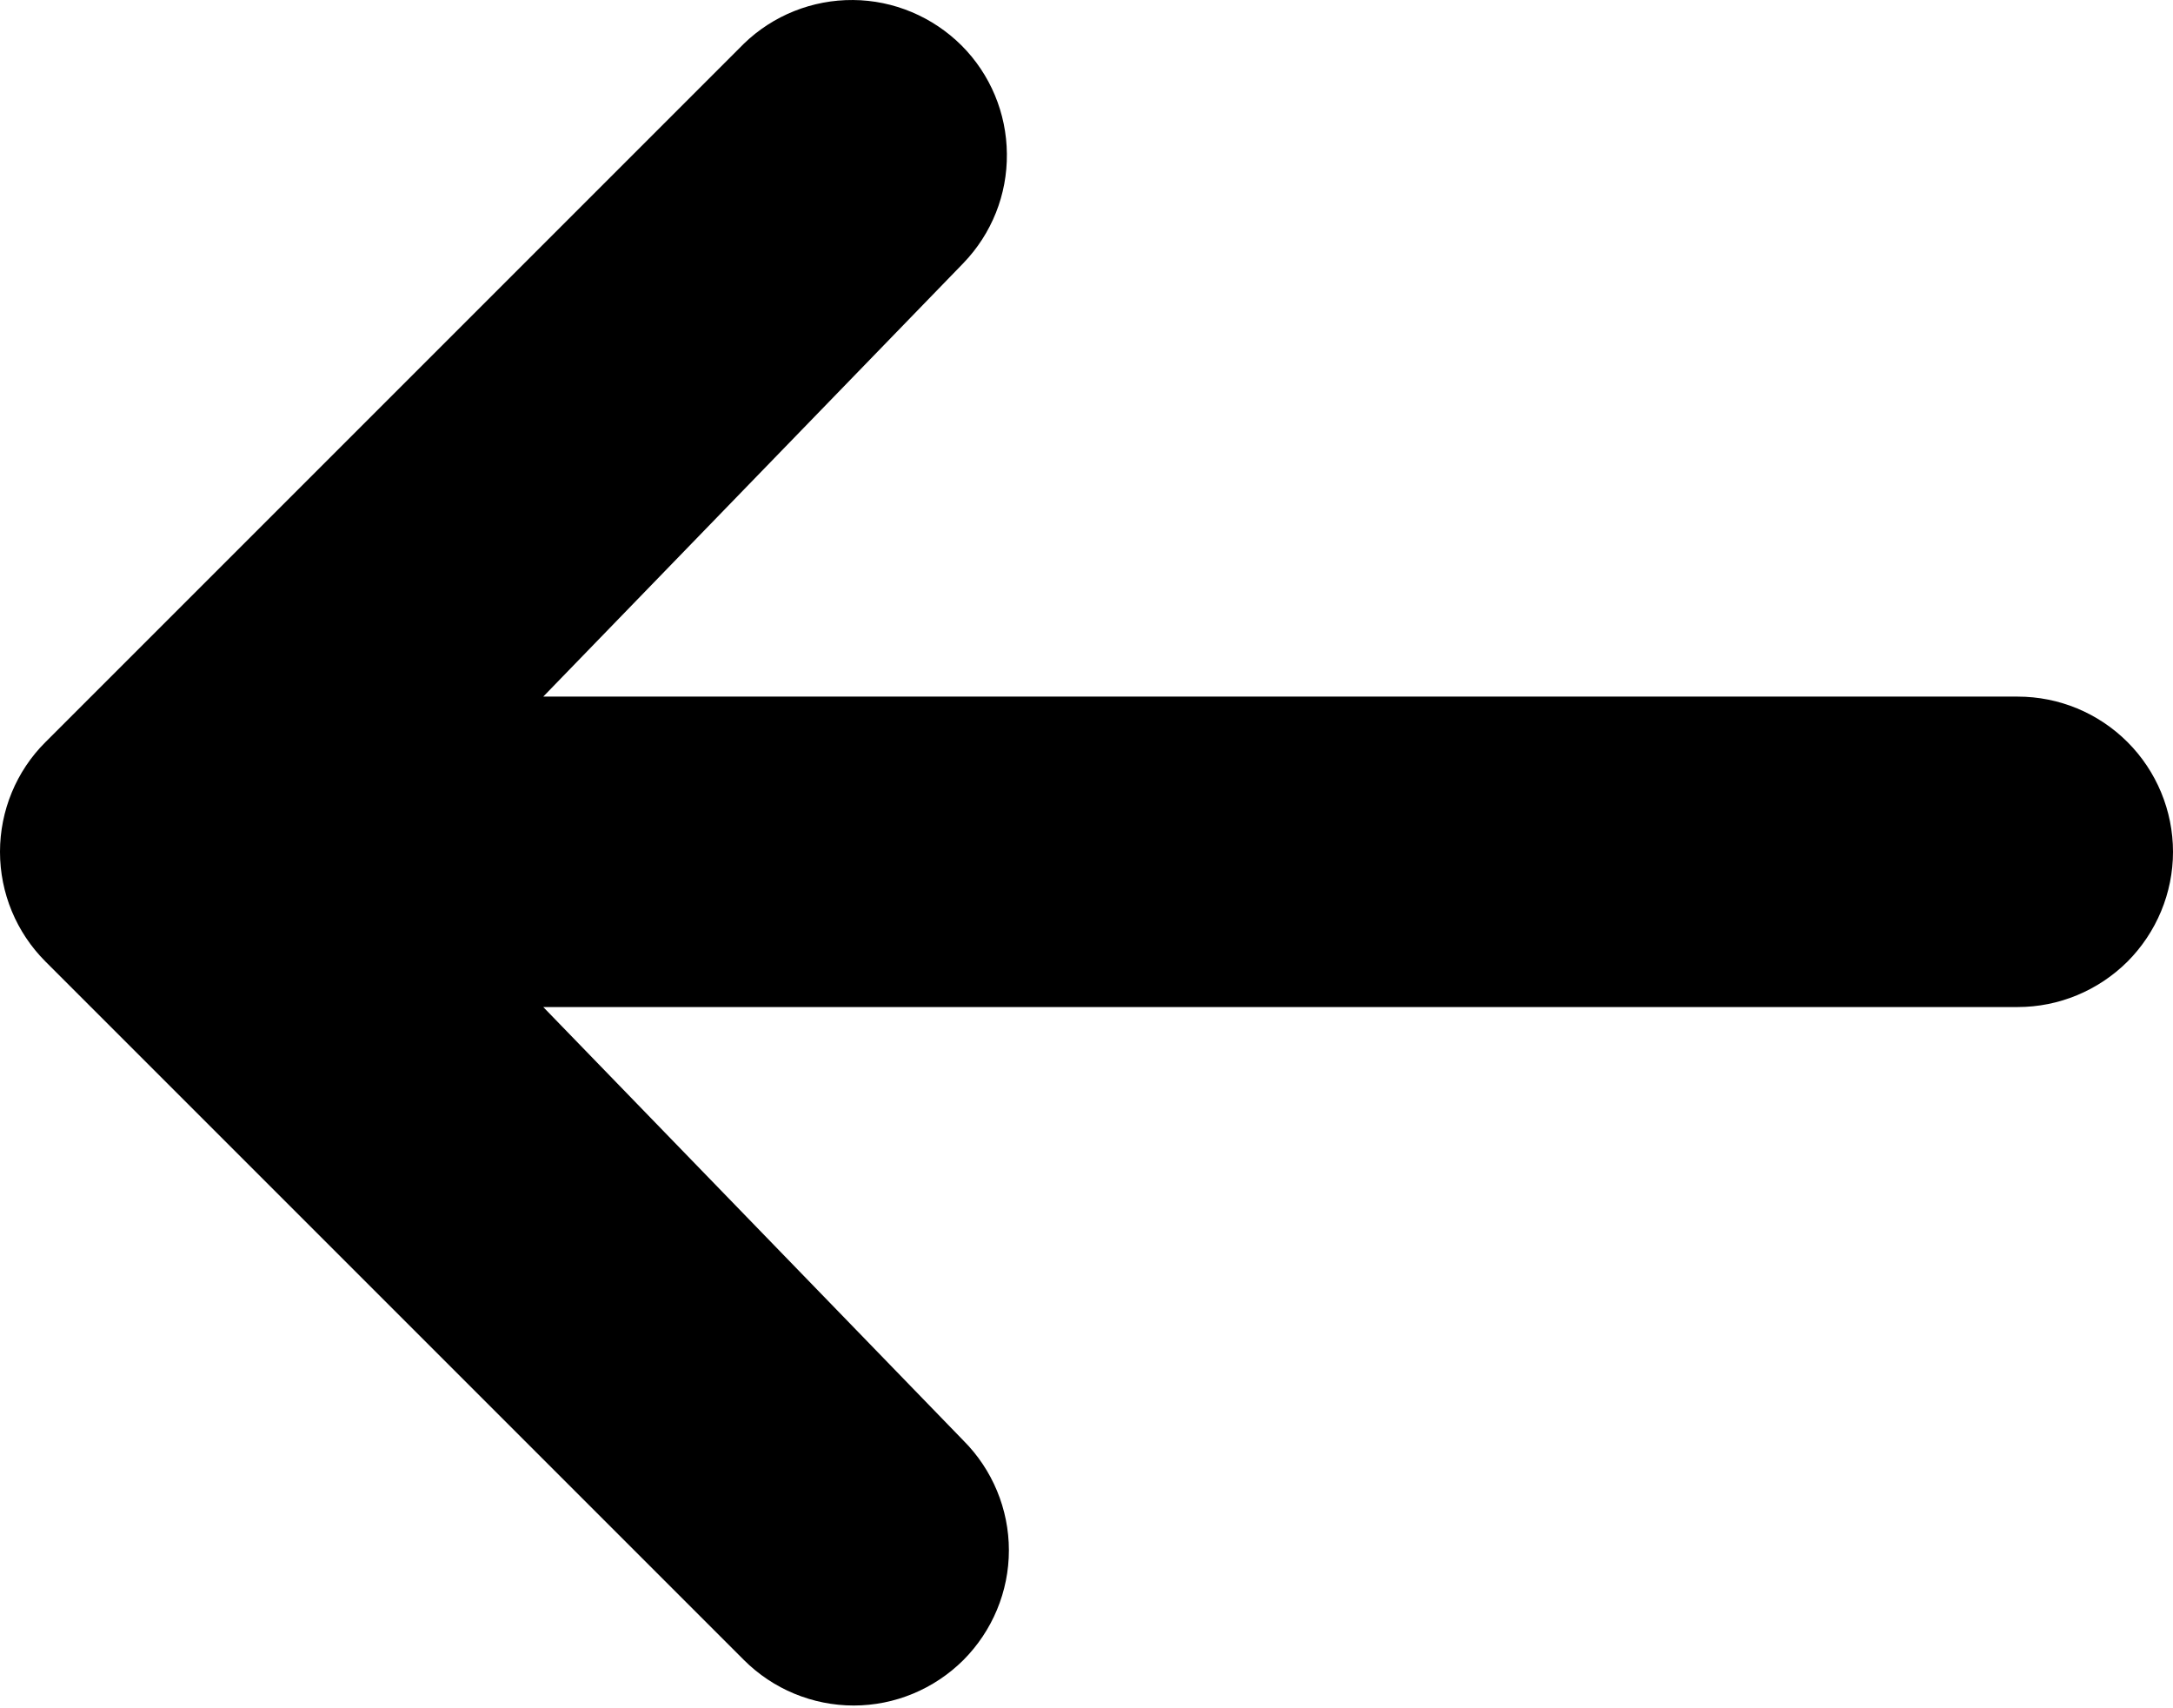
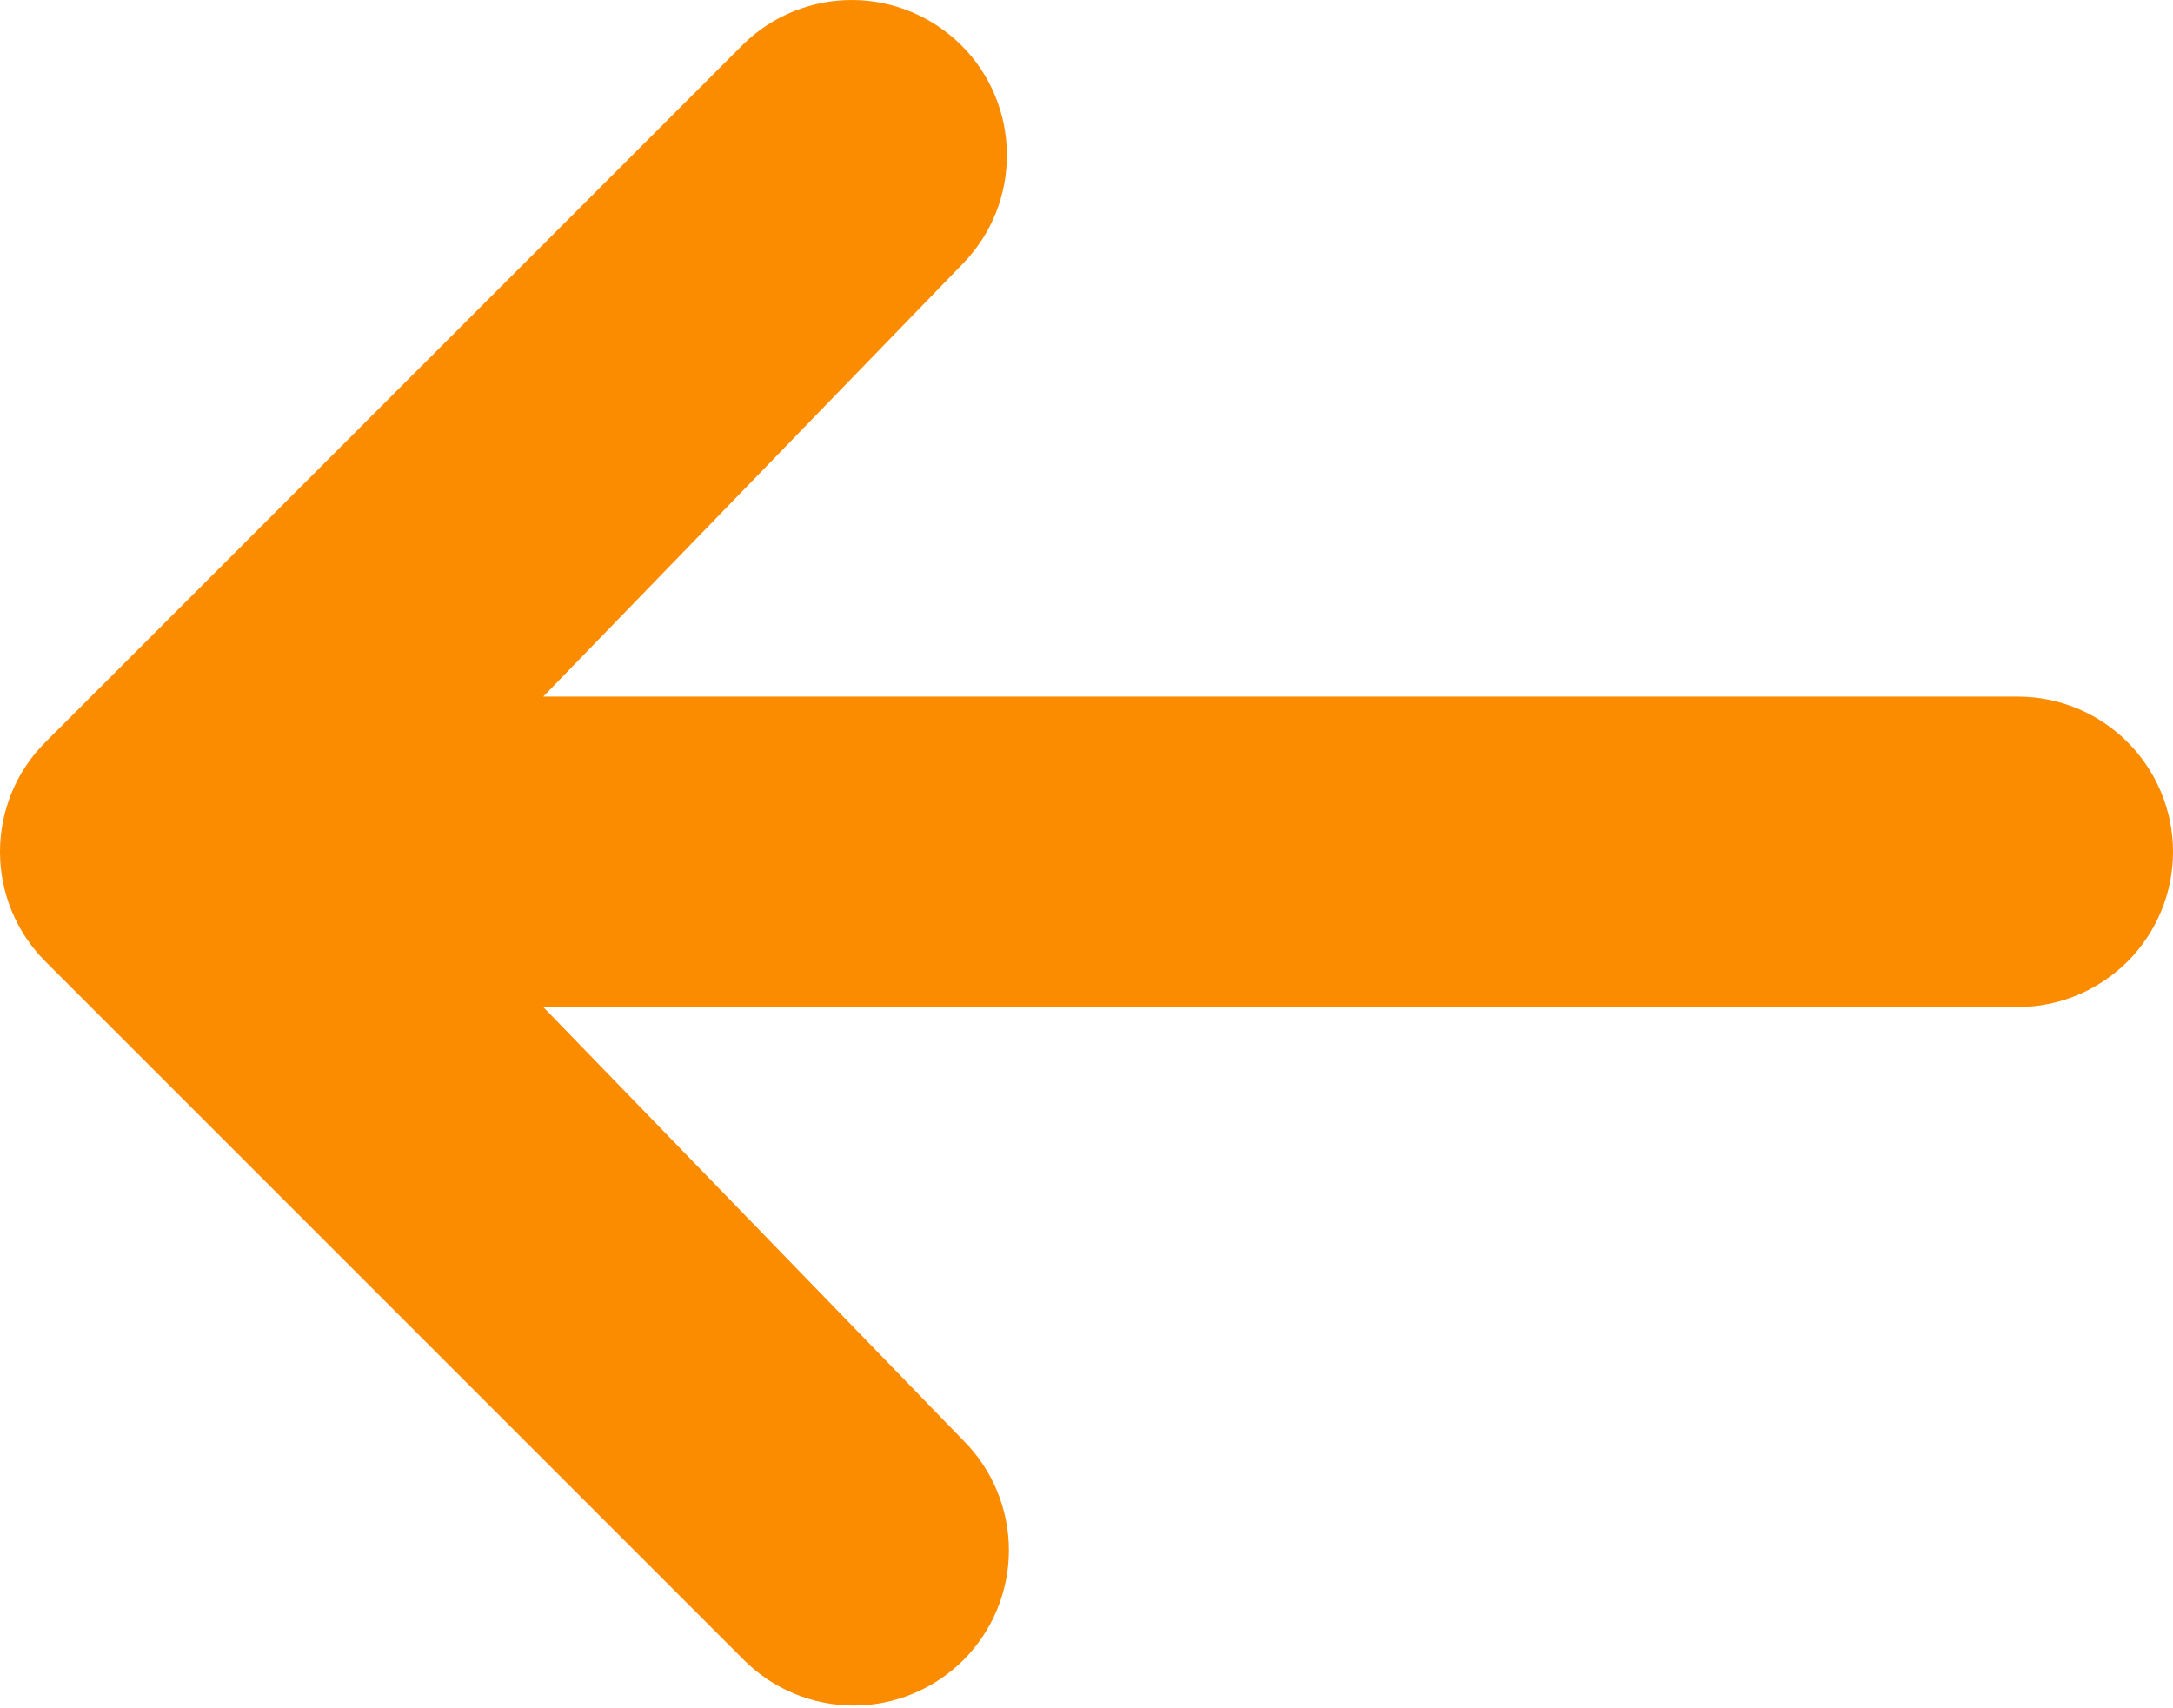
<svg xmlns="http://www.w3.org/2000/svg" width="14" height="11" viewBox="0 0 14 11" fill="none">
-   <path d="M6.207 10.695C6.019 10.882 5.765 10.988 5.5 10.988C5.235 10.988 4.98 10.882 4.793 10.695L0.293 6.195C0.105 6.007 -3.05176e-05 5.753 -3.05176e-05 5.488C-3.05176e-05 5.223 0.105 4.968 0.293 4.781L4.793 0.281C4.981 0.099 5.234 -0.002 5.496 8.86917e-05C5.758 0.002 6.009 0.108 6.195 0.293C6.38 0.478 6.485 0.729 6.487 0.991C6.49 1.254 6.389 1.506 6.207 1.695L3.5 4.488L13 4.488C13.265 4.488 13.519 4.593 13.707 4.781C13.894 4.968 14 5.223 14 5.488C14 5.753 13.894 6.007 13.707 6.195C13.519 6.382 13.265 6.488 13 6.488L3.5 6.488L6.207 9.281C6.394 9.468 6.5 9.723 6.5 9.988C6.5 10.253 6.394 10.507 6.207 10.695Z" fill="black" />
+   <path d="M6.207 10.695C6.019 10.882 5.765 10.988 5.5 10.988C5.235 10.988 4.98 10.882 4.793 10.695L0.293 6.195C0.105 6.007 -3.05176e-05 5.753 -3.05176e-05 5.488C-3.05176e-05 5.223 0.105 4.968 0.293 4.781L4.793 0.281C4.981 0.099 5.234 -0.002 5.496 8.86917e-05C5.758 0.002 6.009 0.108 6.195 0.293C6.38 0.478 6.485 0.729 6.487 0.991C6.49 1.254 6.389 1.506 6.207 1.695L3.5 4.488L13 4.488C13.265 4.488 13.519 4.593 13.707 4.781C13.894 4.968 14 5.223 14 5.488C14 5.753 13.894 6.007 13.707 6.195C13.519 6.382 13.265 6.488 13 6.488L3.5 6.488L6.207 9.281C6.394 9.468 6.5 9.723 6.5 9.988C6.5 10.253 6.394 10.507 6.207 10.695Z" fill="#FB8C00" />
</svg>
